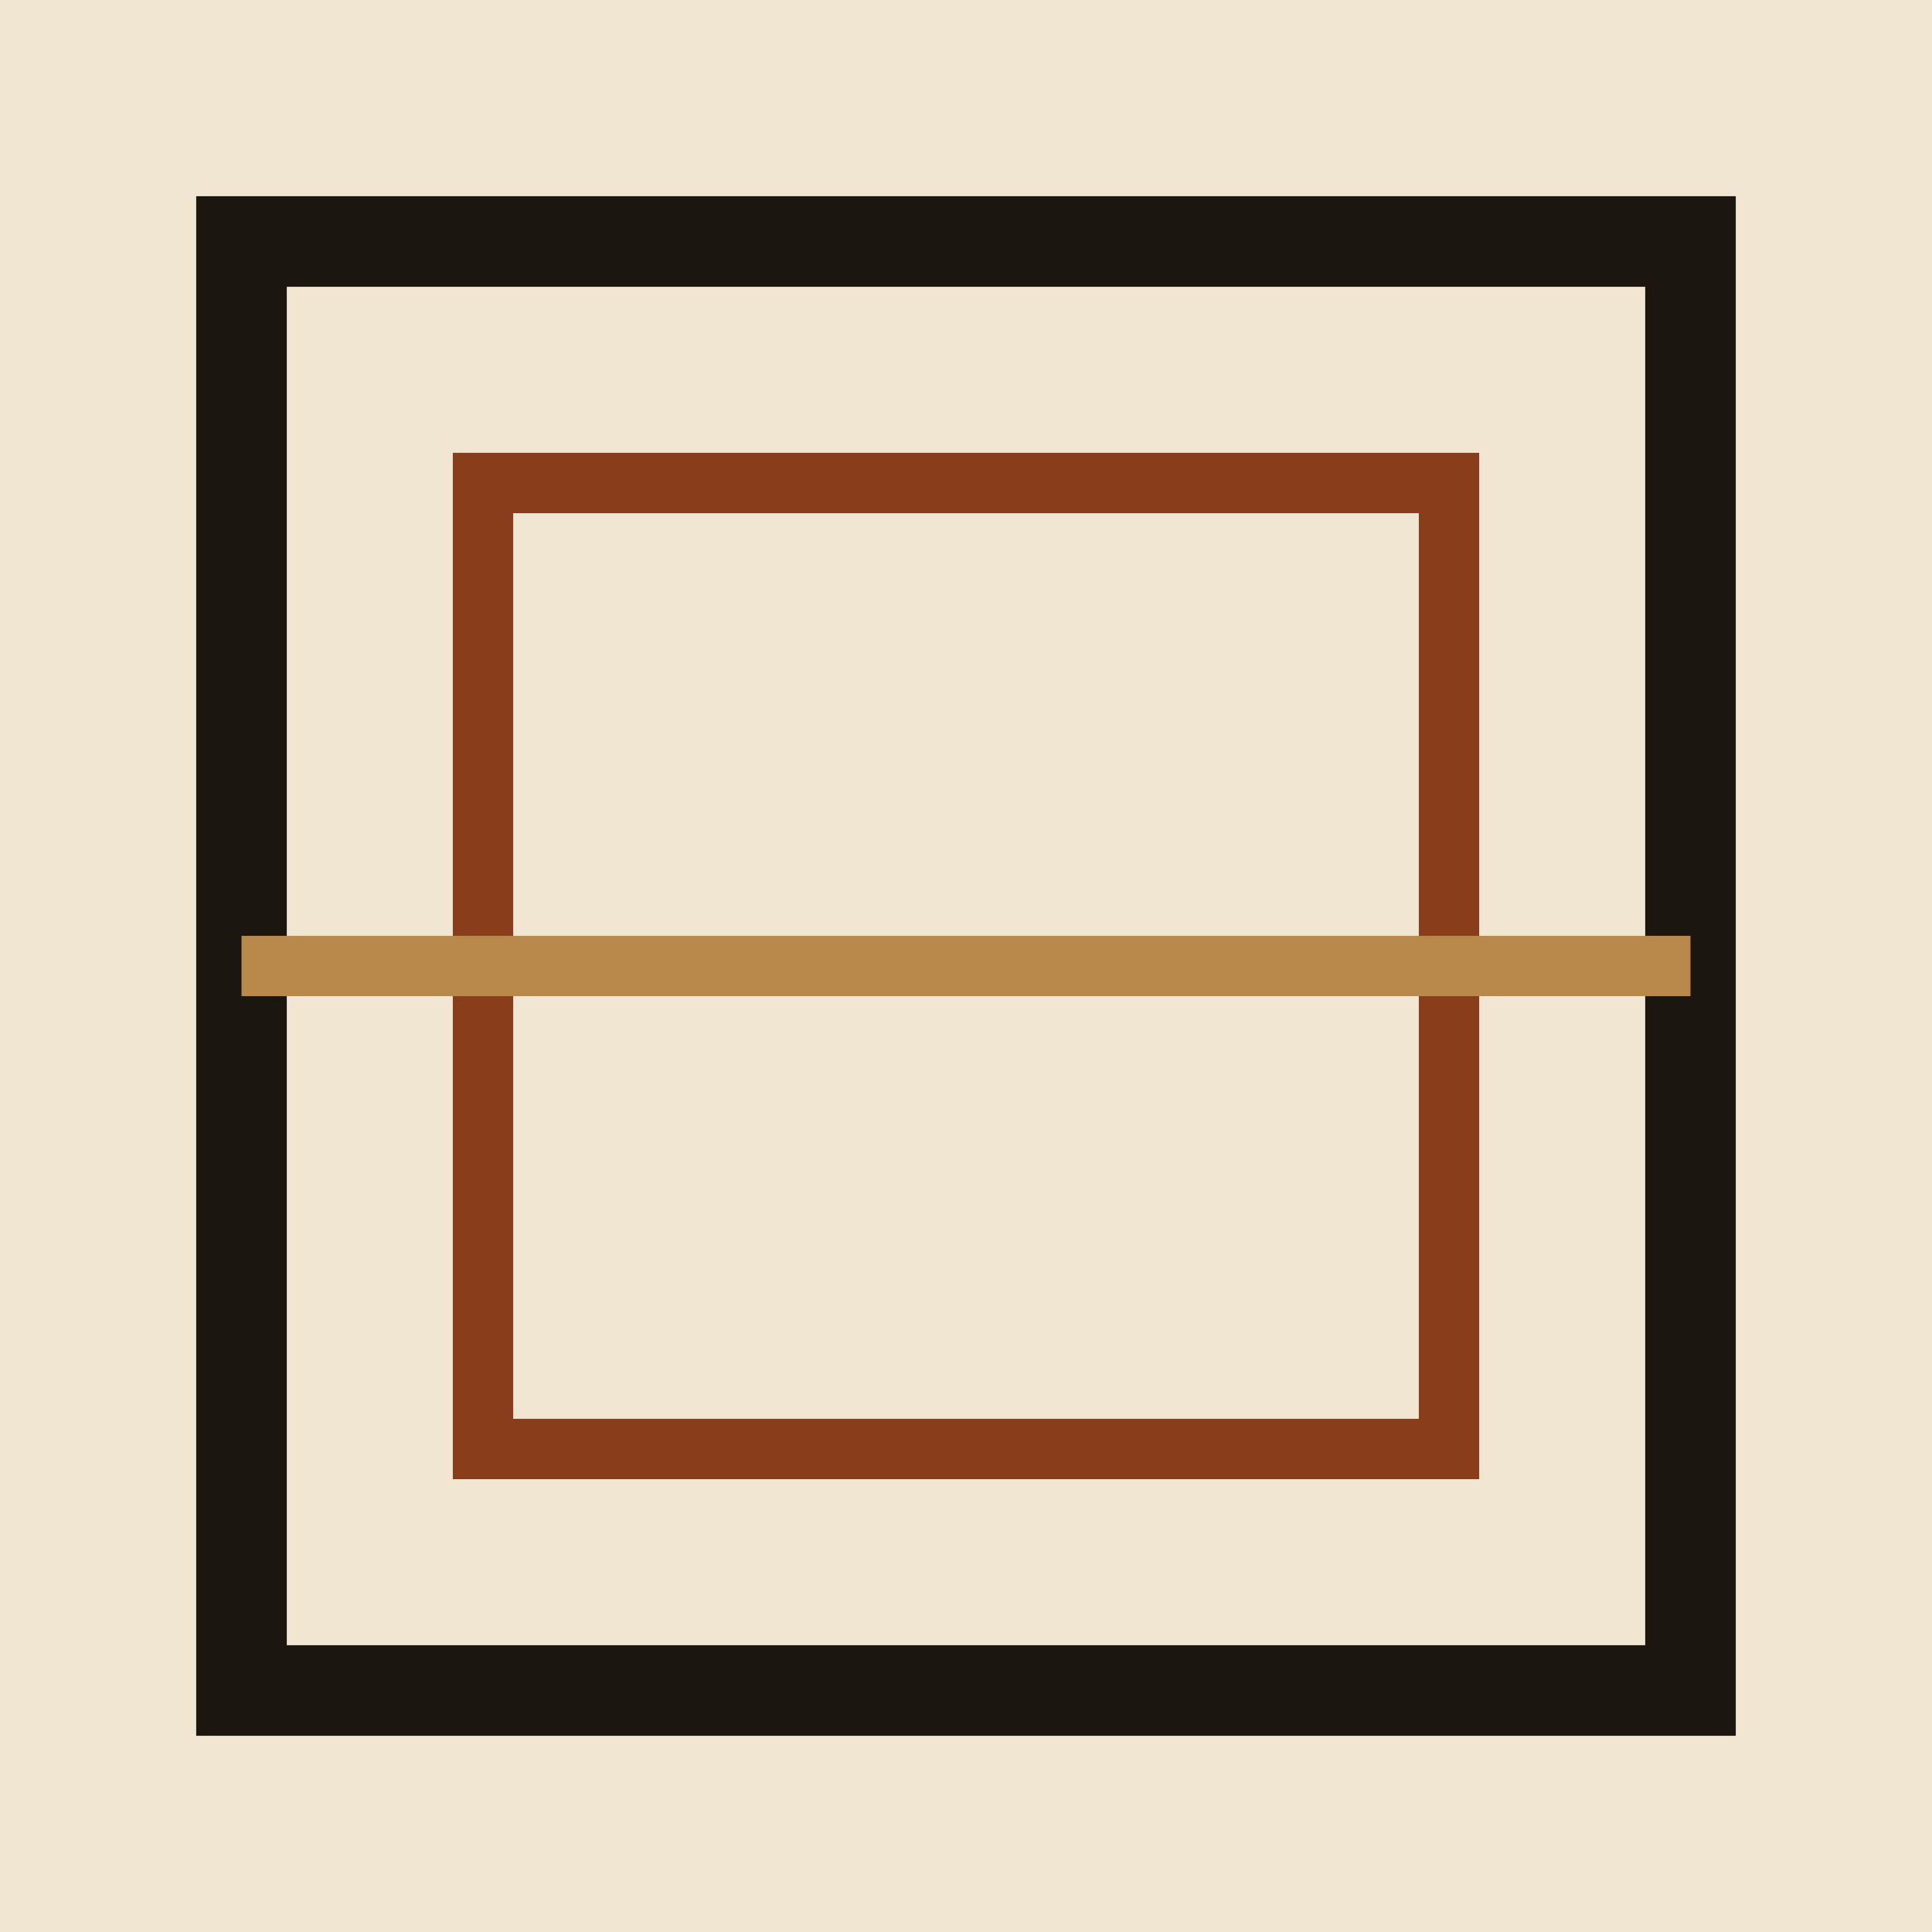
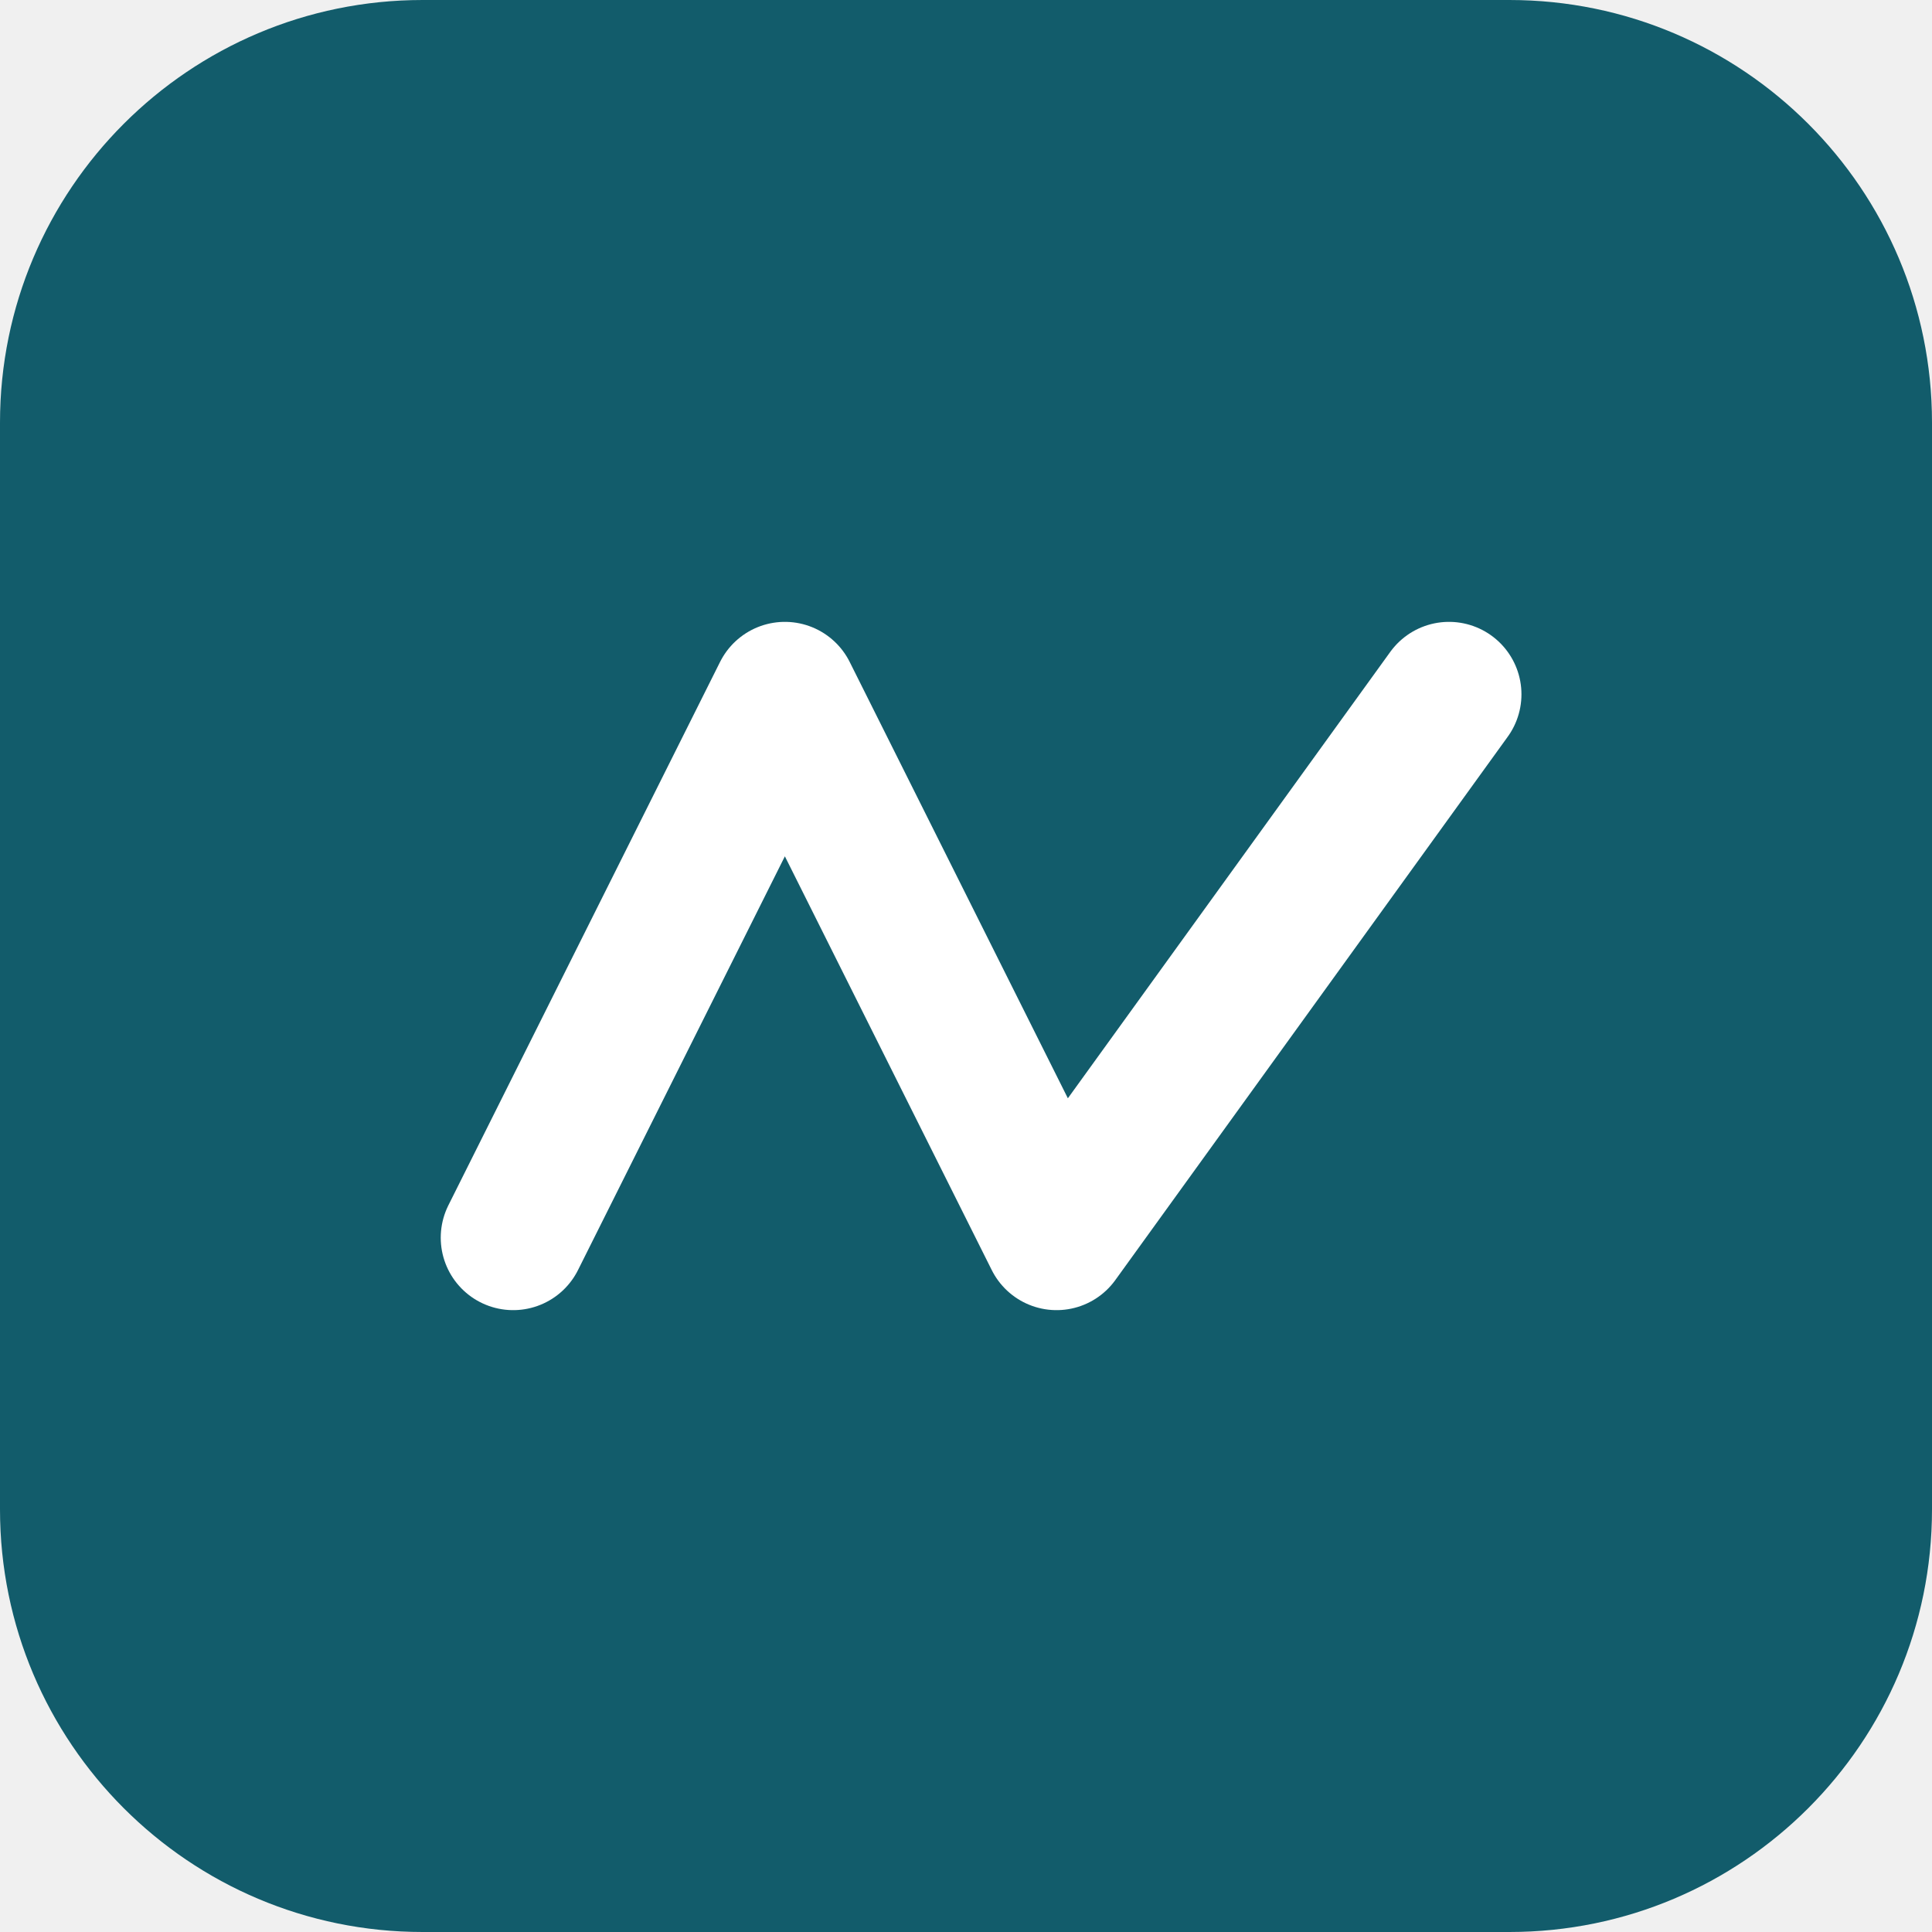
- <svg xmlns="http://www.w3.org/2000/svg" viewBox="0 0 64 64" role="img" aria-label="CareNova">
-   <rect width="64" height="64" fill="#f1e6d2" />
-   <rect x="8" y="8" width="48" height="48" fill="none" stroke="#1b1610" stroke-width="3" />
-   <rect x="16" y="16" width="32" height="32" fill="none" stroke="#8a3d1b" stroke-width="2" />
-   <line x1="8" y1="32" x2="56" y2="32" stroke="#b8894a" stroke-width="2" />
+ <svg xmlns="http://www.w3.org/2000/svg" viewBox="0 0 32 32" role="img" aria-label="Gehad Sayed Ahmed">
+   <rect width="32" height="32" rx="7" fill="#125c6b" />
+   <path d="M8.5 20.5 L13 11.5 L17.5 20.5 L24 11.5" fill="none" stroke="#ffffff" stroke-width="2.4" stroke-linecap="round" stroke-linejoin="round" />
</svg>
